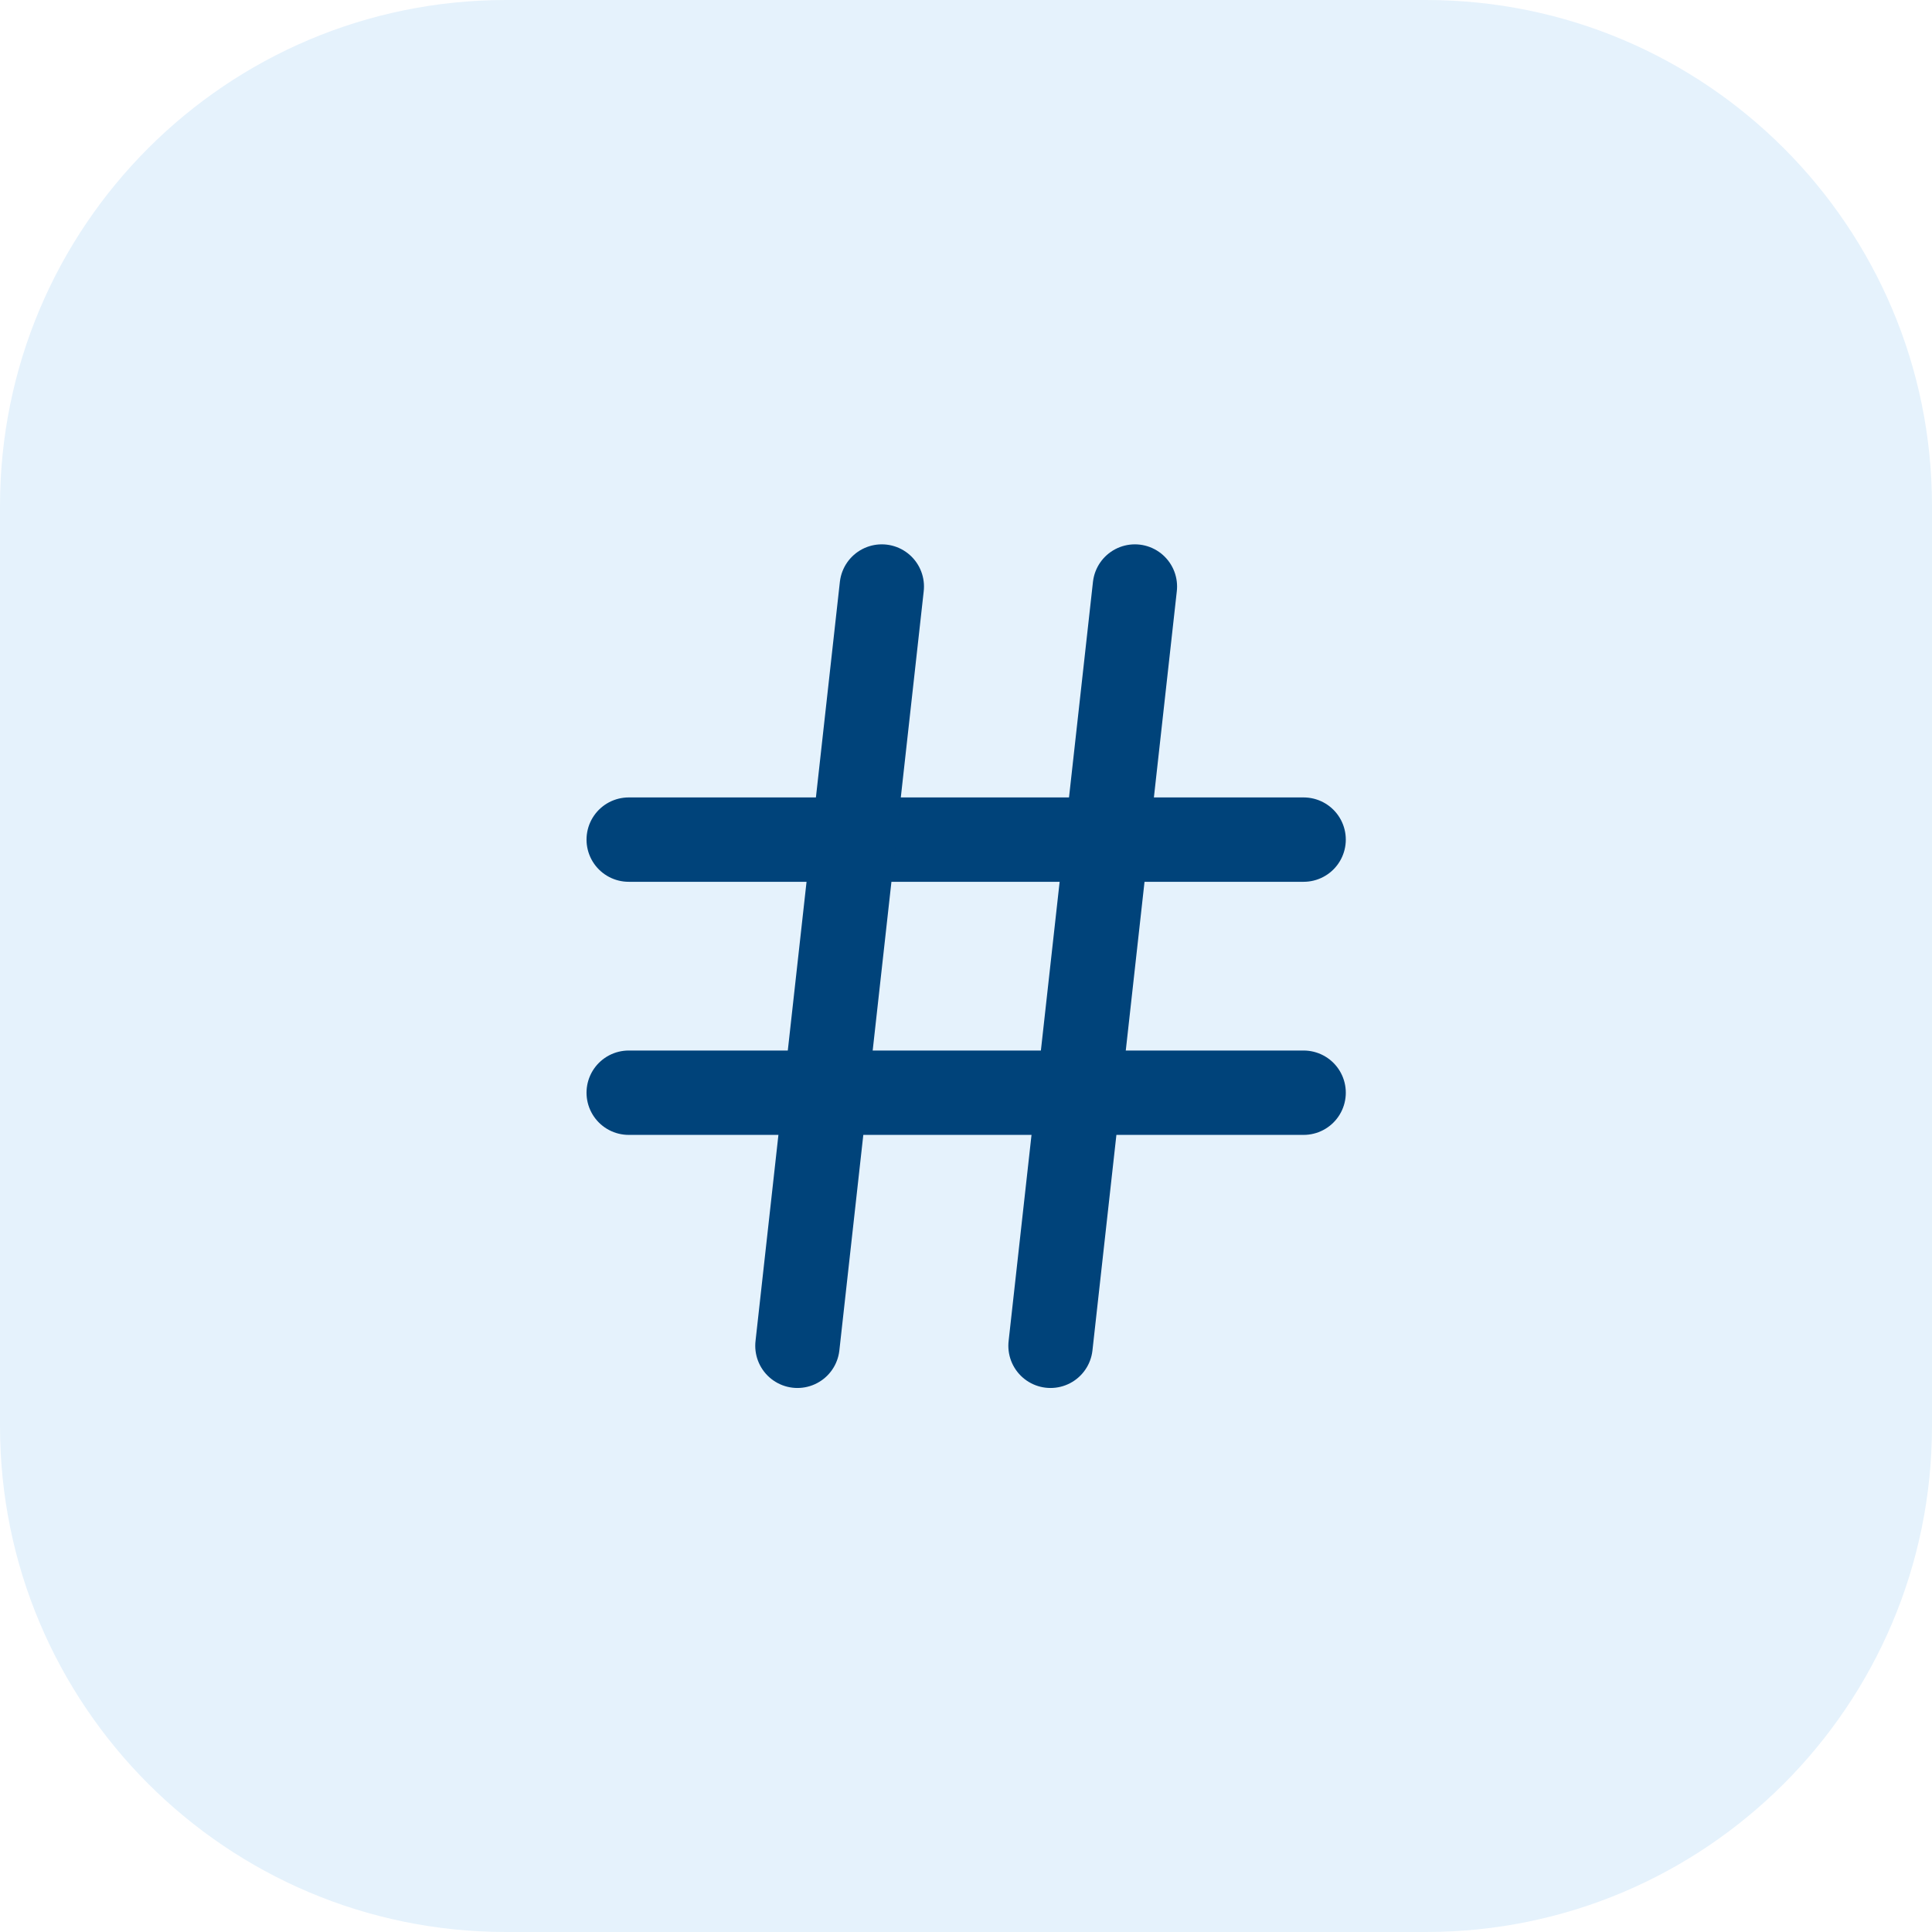
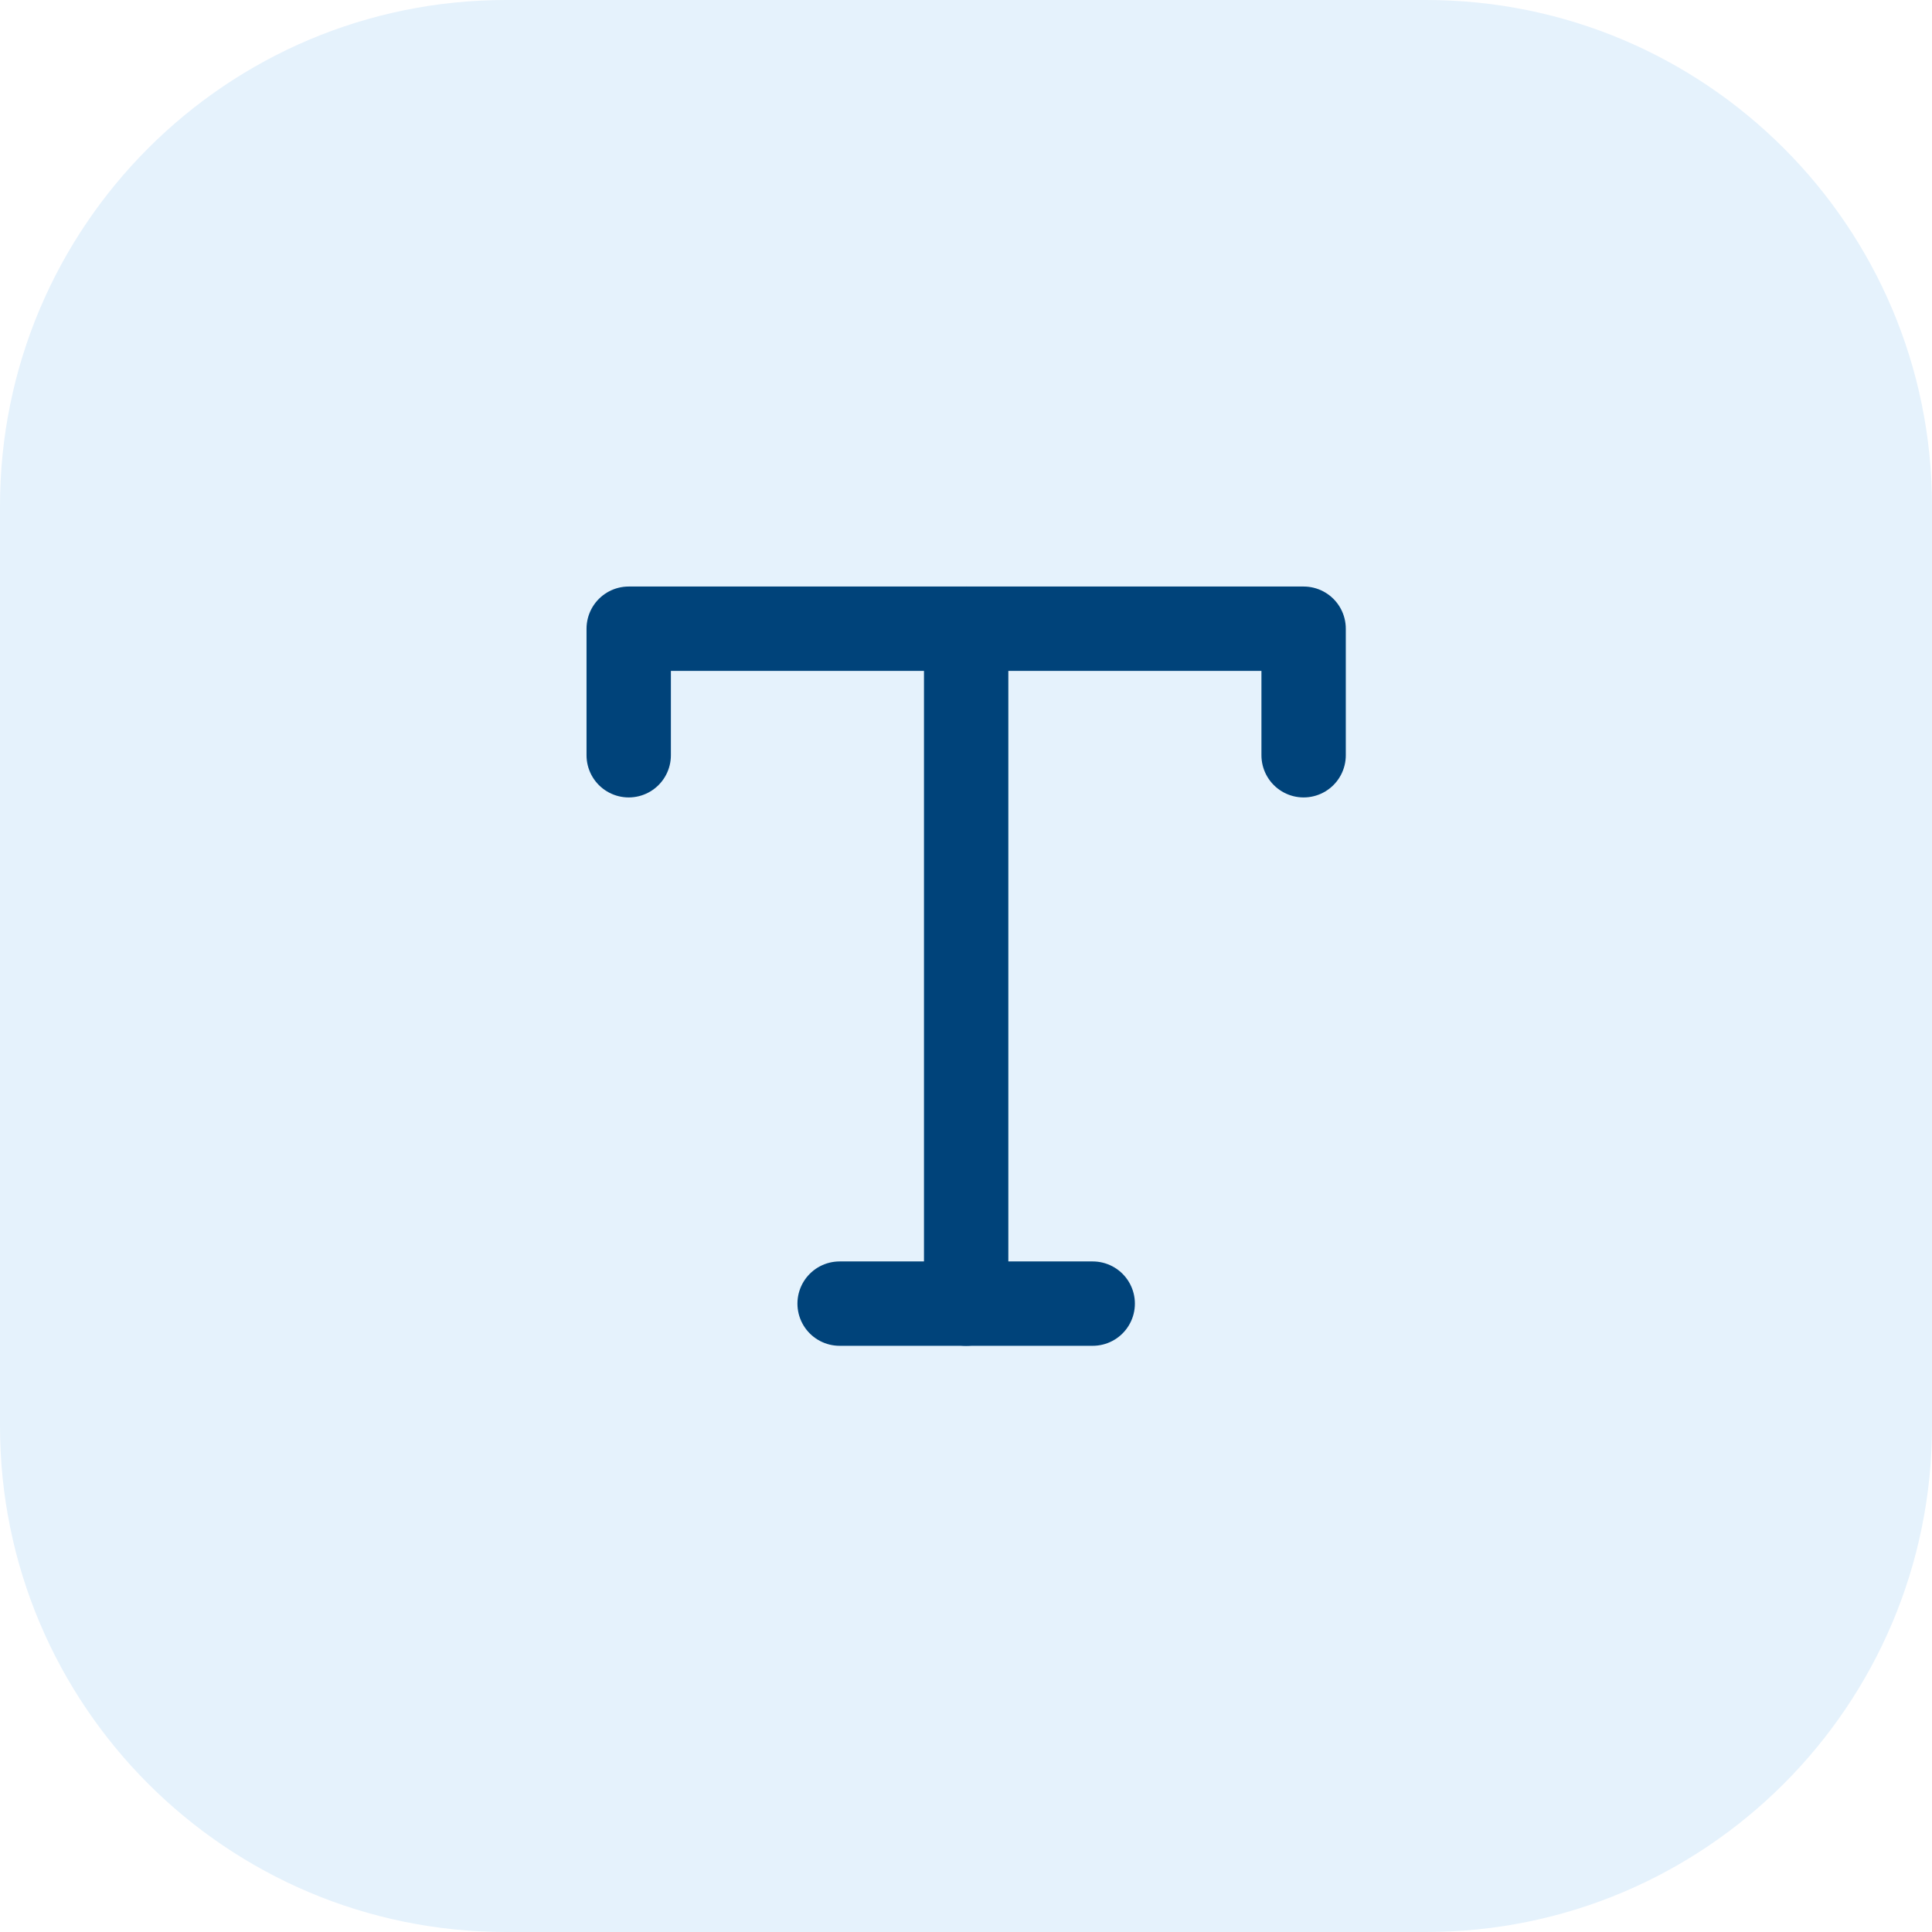
<svg xmlns="http://www.w3.org/2000/svg" viewBox="0 0 120 120" role="img" aria-label="Diretriz 11 — Padrões de nomenclatura">
  <rect x="0" y="0" width="120" height="120" rx="31.43" fill="#e5f2fc" />
  <g transform="translate(28.57,28.57) scale(2.62)" fill="none" stroke="#00437a" stroke-width="2" stroke-linecap="round" stroke-linejoin="round">
-     <line x1="4" y1="9" x2="20" y2="9" />
-     <line x1="4" y1="15" x2="20" y2="15" />
-     <polyline points="10 3 8 21" />
-     <polyline points="16 3 14 21" />
+     <polyline points="4 7 4 4 20 4 20 7" />
+     <line x1="9" y1="20" x2="15" y2="20" />
+     <line x1="12" y1="4" x2="12" y2="20" />
  </g>
</svg>
